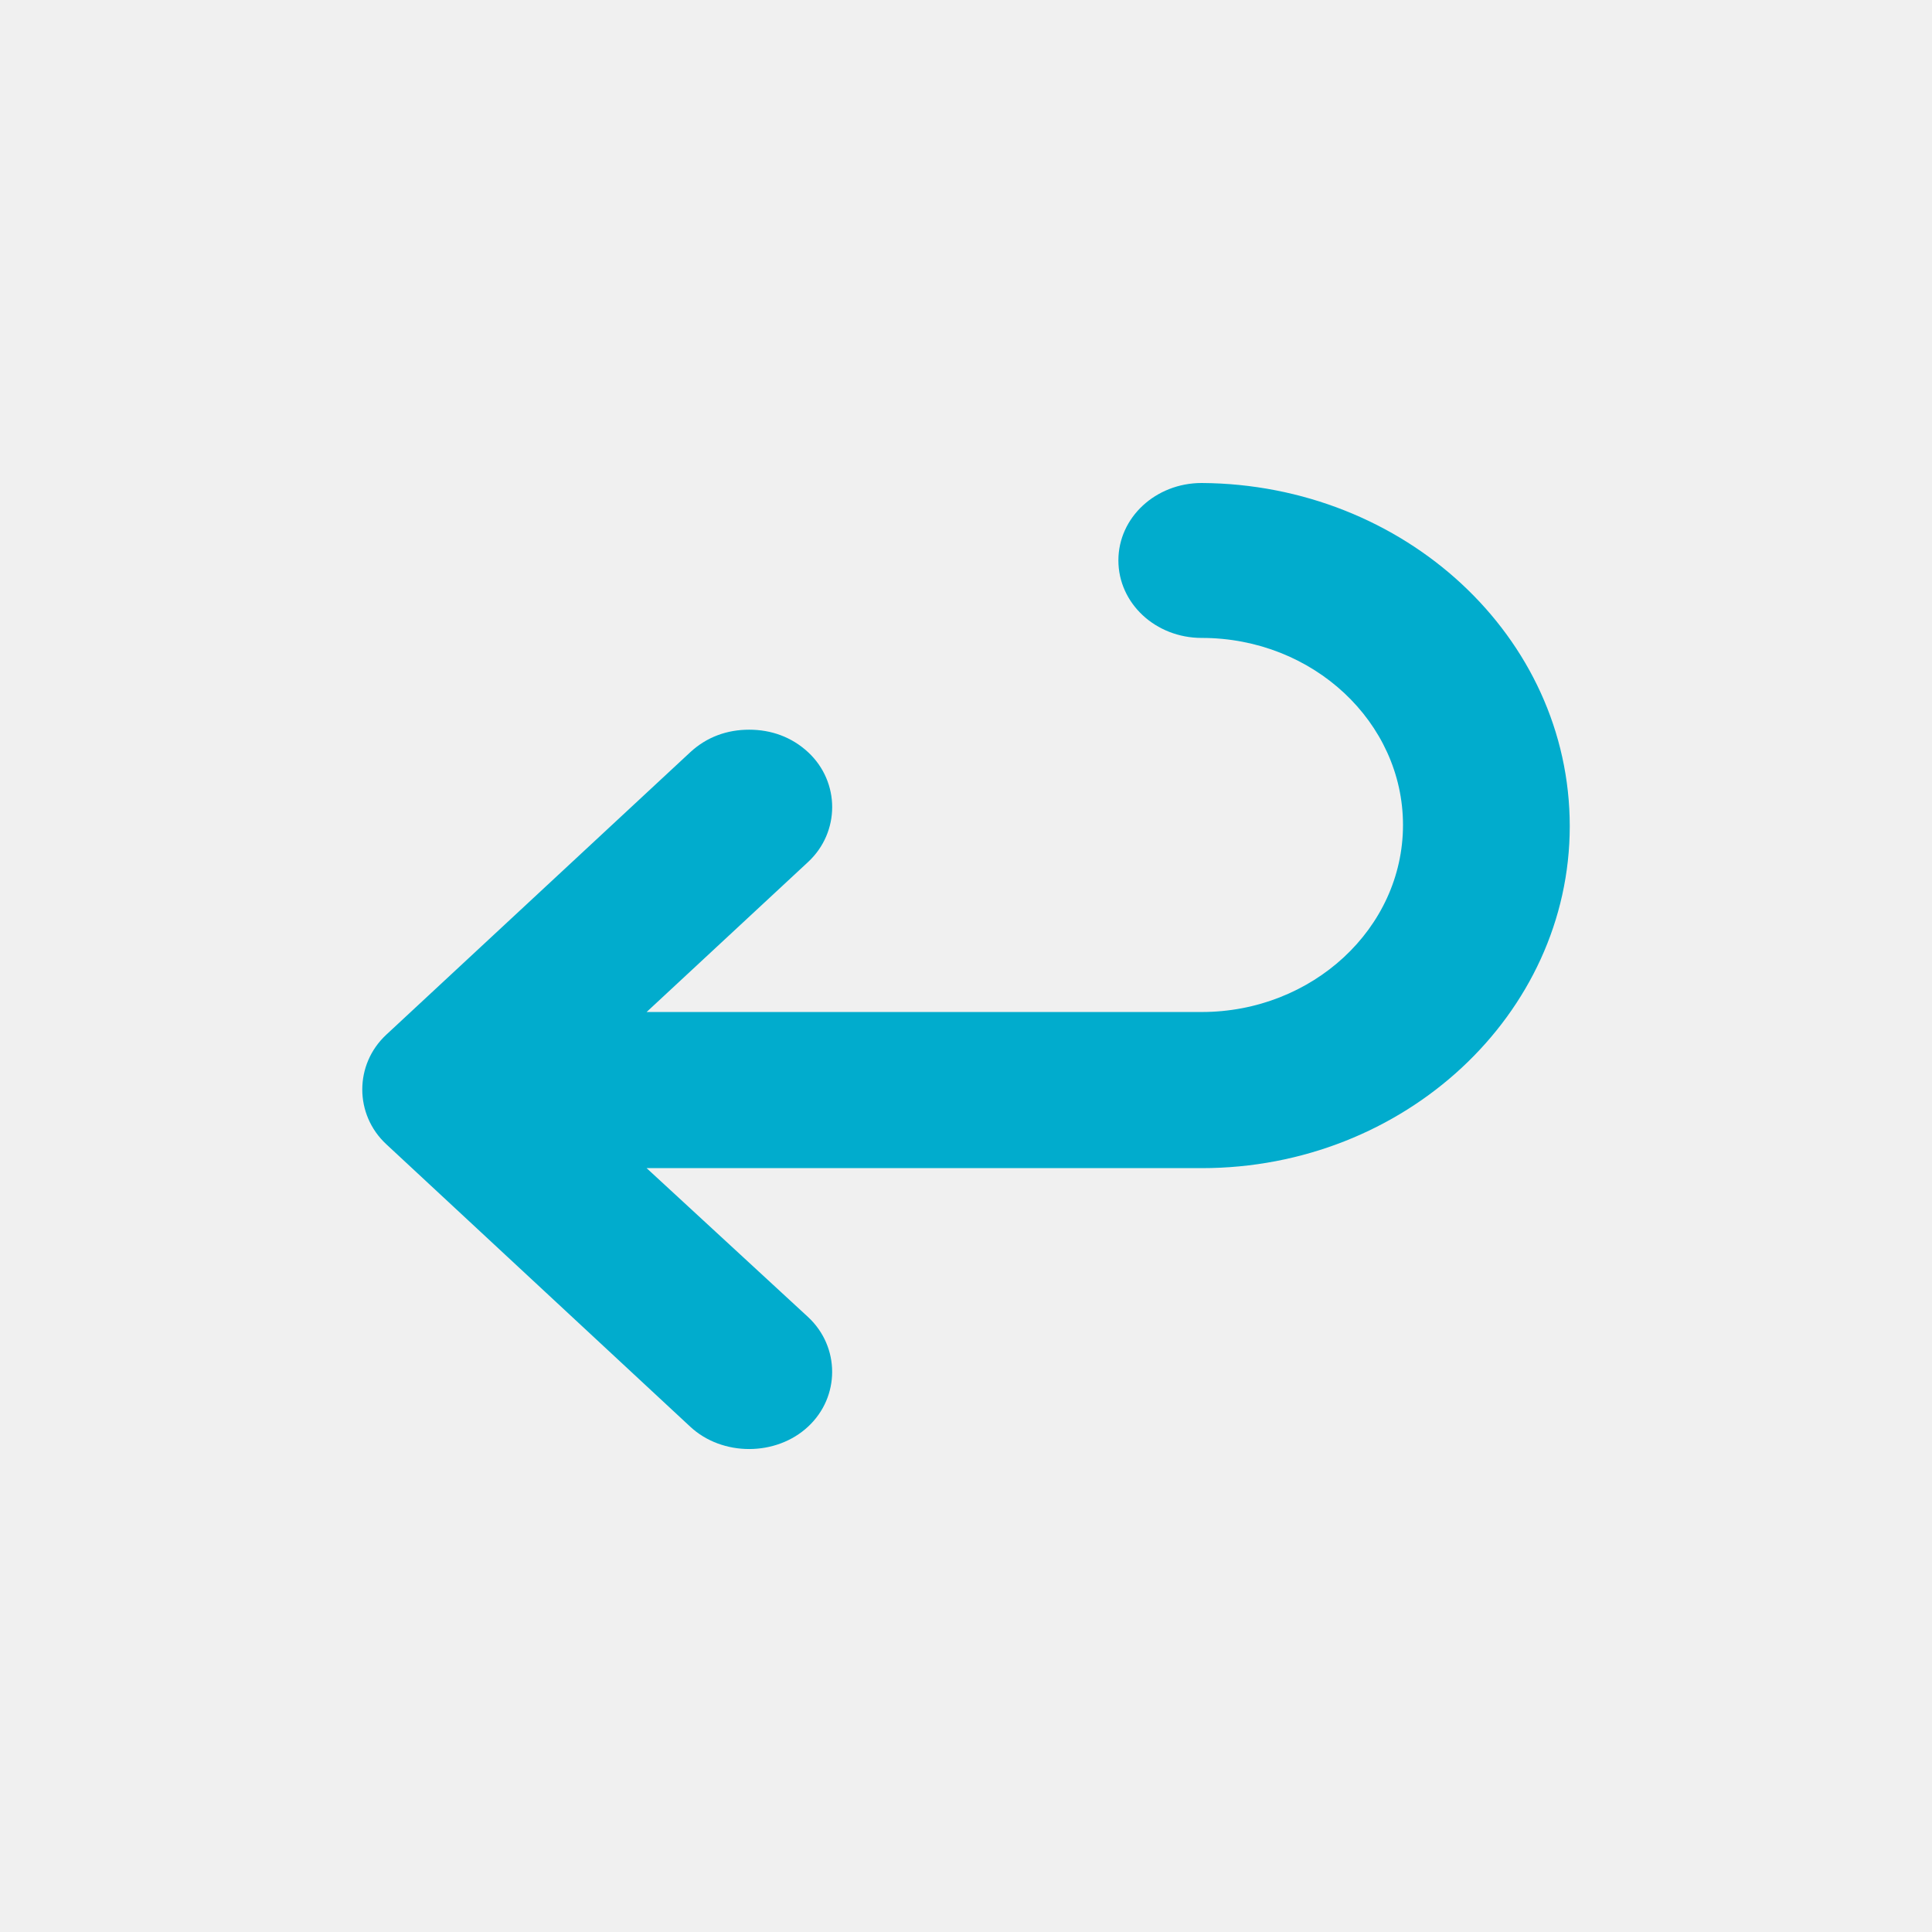
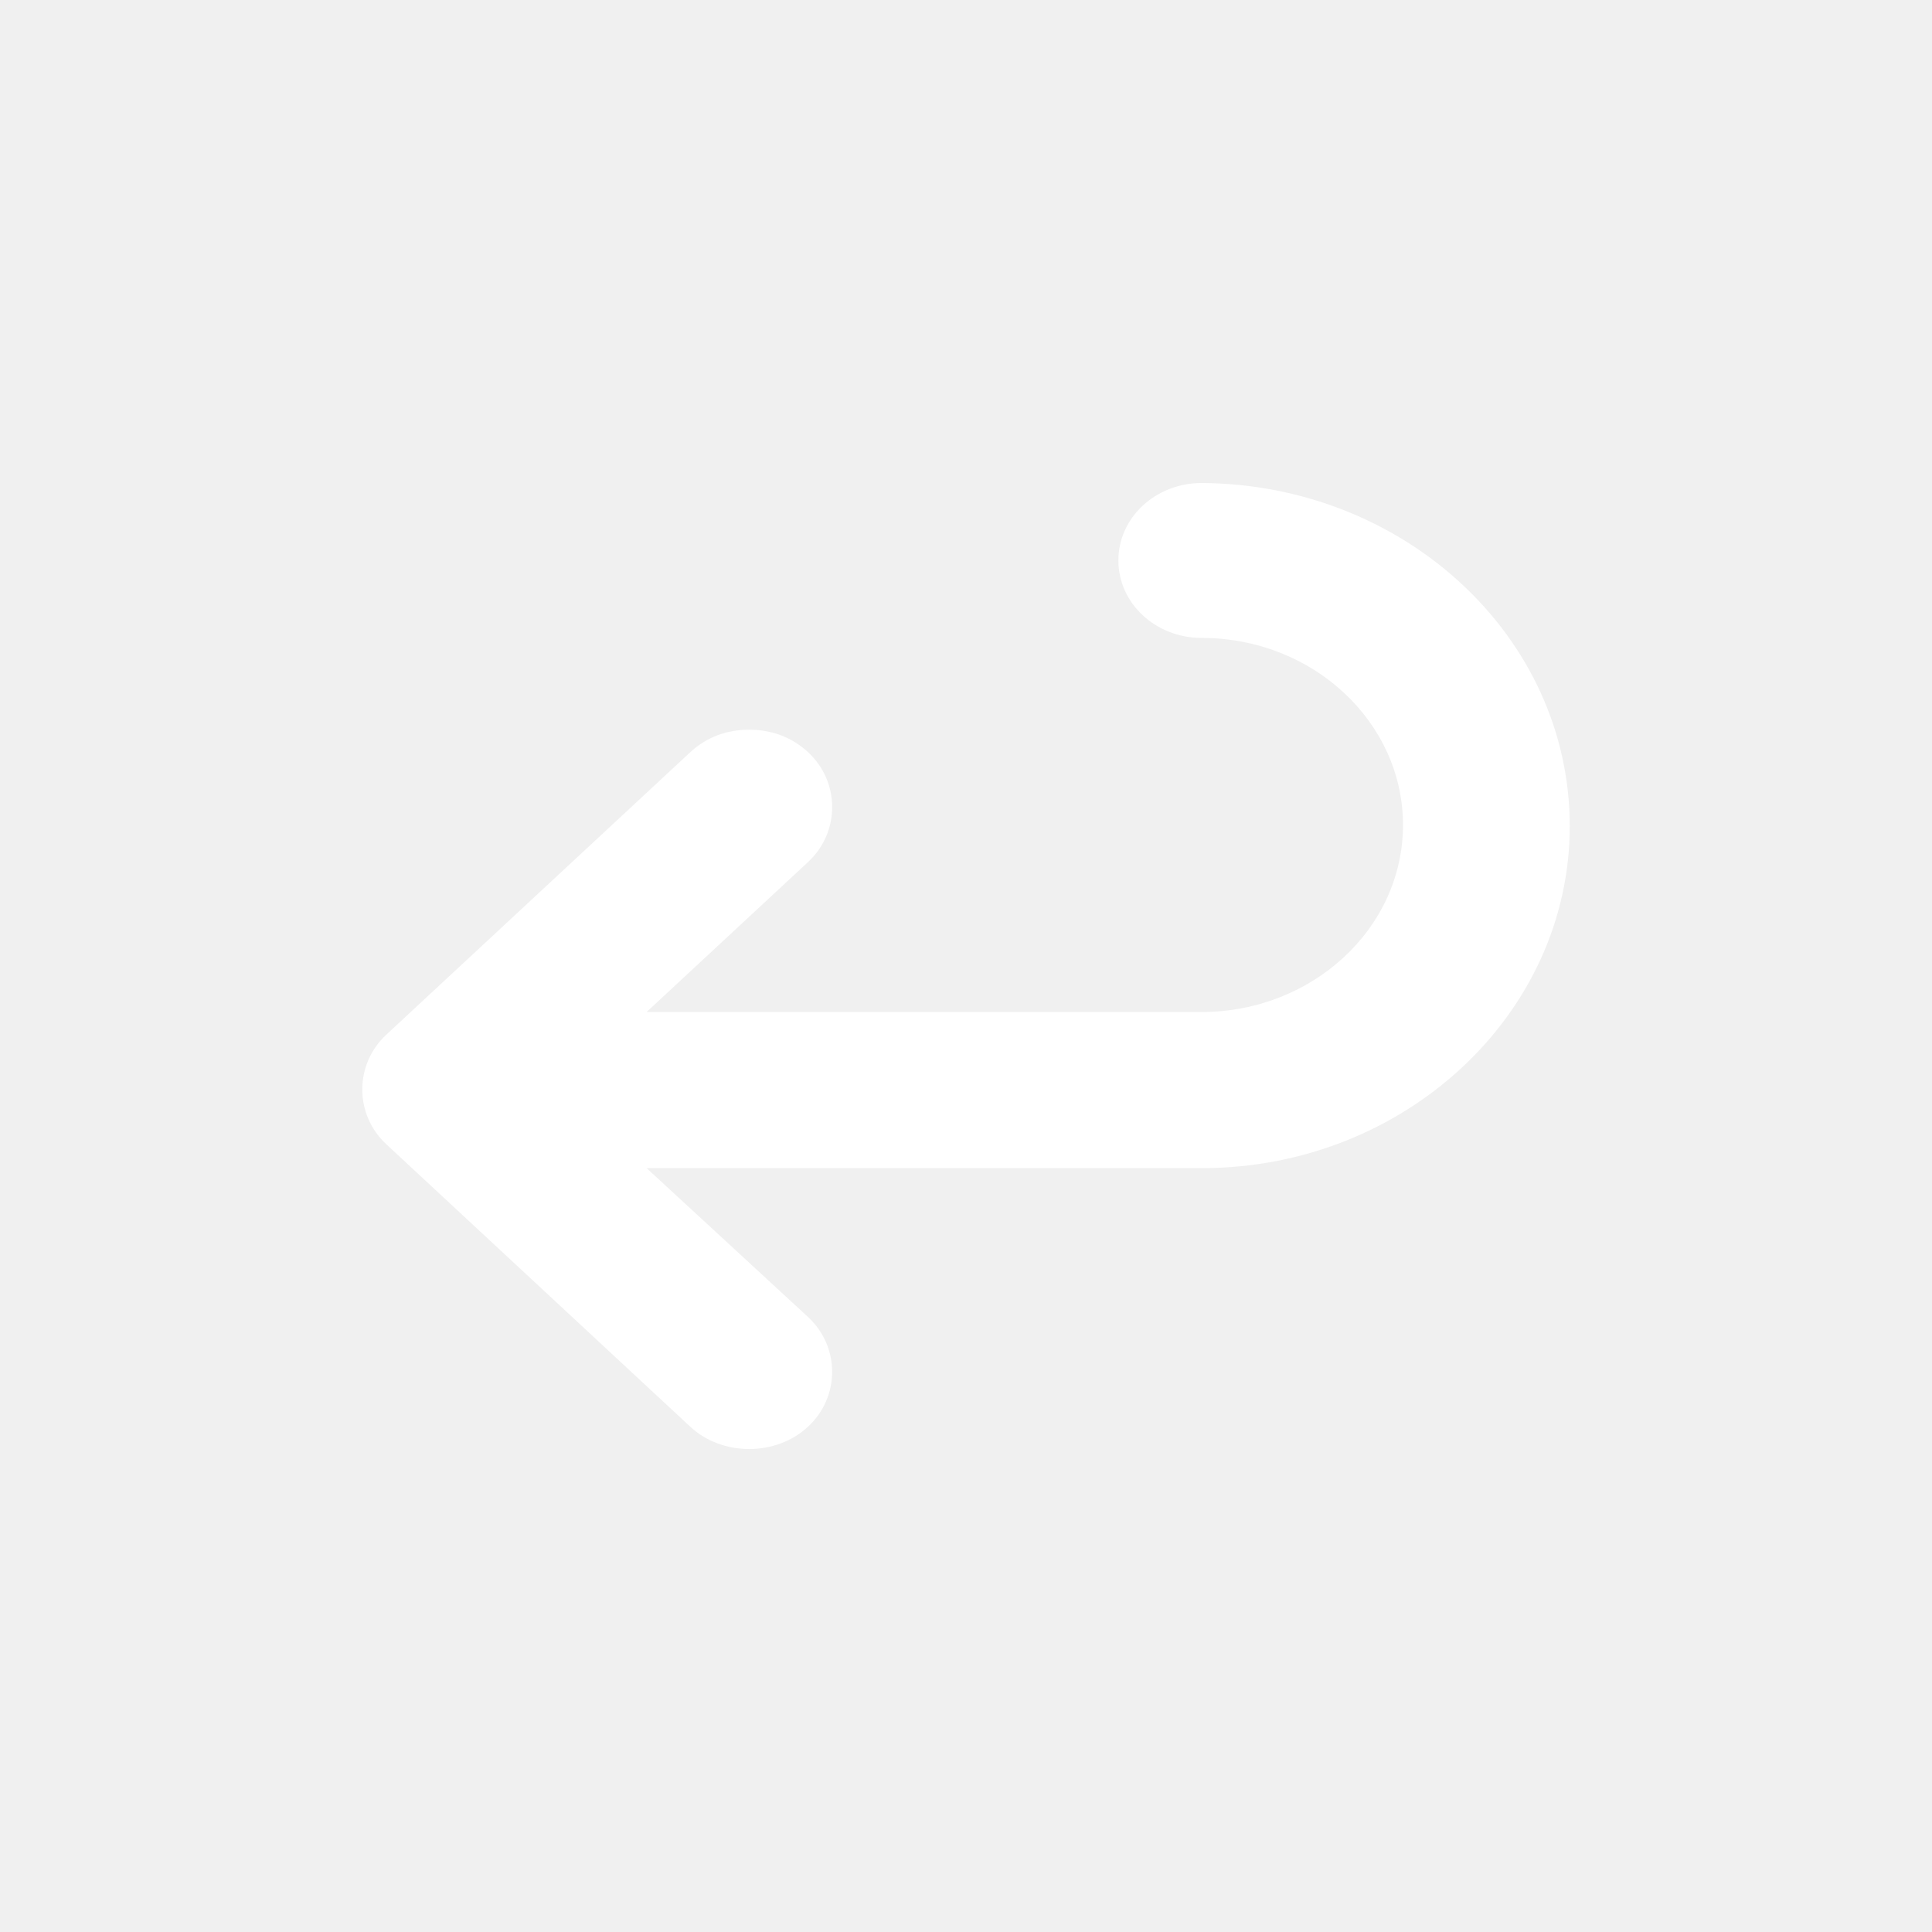
<svg xmlns="http://www.w3.org/2000/svg" width="16px" height="16px" viewBox="0 0 16 16" version="1.1">
-   <g id="Symbols" stroke="none" stroke-width="1" fill="none" fill-rule="evenodd">
-     <g id="Icons/16/reply-Copy" fill="#01ACCD">
-       <path d="M6.047,6.326 L10.645,6.326 L9.308,5.093 C9.042,4.846 9.042,4.432 9.308,4.185 C9.573,3.938 10.019,3.938 10.284,4.185 L12.801,6.524 C13.066,6.77 13.066,7.185 12.801,7.431 L10.284,9.77 C10.146,9.898 9.977,9.957 9.796,9.957 C9.615,9.957 9.445,9.898 9.307,9.77 C9.042,9.523 9.042,9.109 9.307,8.862 L10.645,7.619 L6.048,7.619 C5.134,7.619 4.381,8.31 4.381,9.168 C4.381,10.017 5.124,10.717 6.048,10.717 C6.43,10.717 6.738,11.003 6.738,11.359 C6.738,11.714 6.43,12 6.048,12 C4.37,11.99 3,10.727 3,9.158 C3,7.599 4.37,6.326 6.047,6.326 Z" id="Fill-1" transform="translate(8, 8) scale(-1, -1) translate(-8, -8) " />
-     </g>
+   <g id="Icons/16/reply" stroke="none" stroke-width="1" fill="none" fill-rule="evenodd">
+     <path d="M6.047,6.326 L10.645,6.326 L9.308,5.093 C9.042,4.846 9.042,4.432 9.308,4.185 C9.573,3.938 10.019,3.938 10.284,4.185 L12.801,6.524 C13.066,6.77 13.066,7.185 12.801,7.431 L10.284,9.77 C10.146,9.898 9.977,9.957 9.796,9.957 C9.615,9.957 9.445,9.898 9.307,9.77 C9.042,9.523 9.042,9.109 9.307,8.862 L10.645,7.619 L6.048,7.619 C5.134,7.619 4.381,8.31 4.381,9.168 C4.381,10.017 5.124,10.717 6.048,10.717 C6.43,10.717 6.738,11.003 6.738,11.359 C6.738,11.714 6.43,12 6.048,12 C4.37,11.99 3,10.727 3,9.158 C3,7.599 4.37,6.326 6.047,6.326 Z" id="Fill-1" fill="#ffffff" transform="translate(8, 8) scale(-1, -1) translate(-8, -8) " />
  </g>
</svg>
